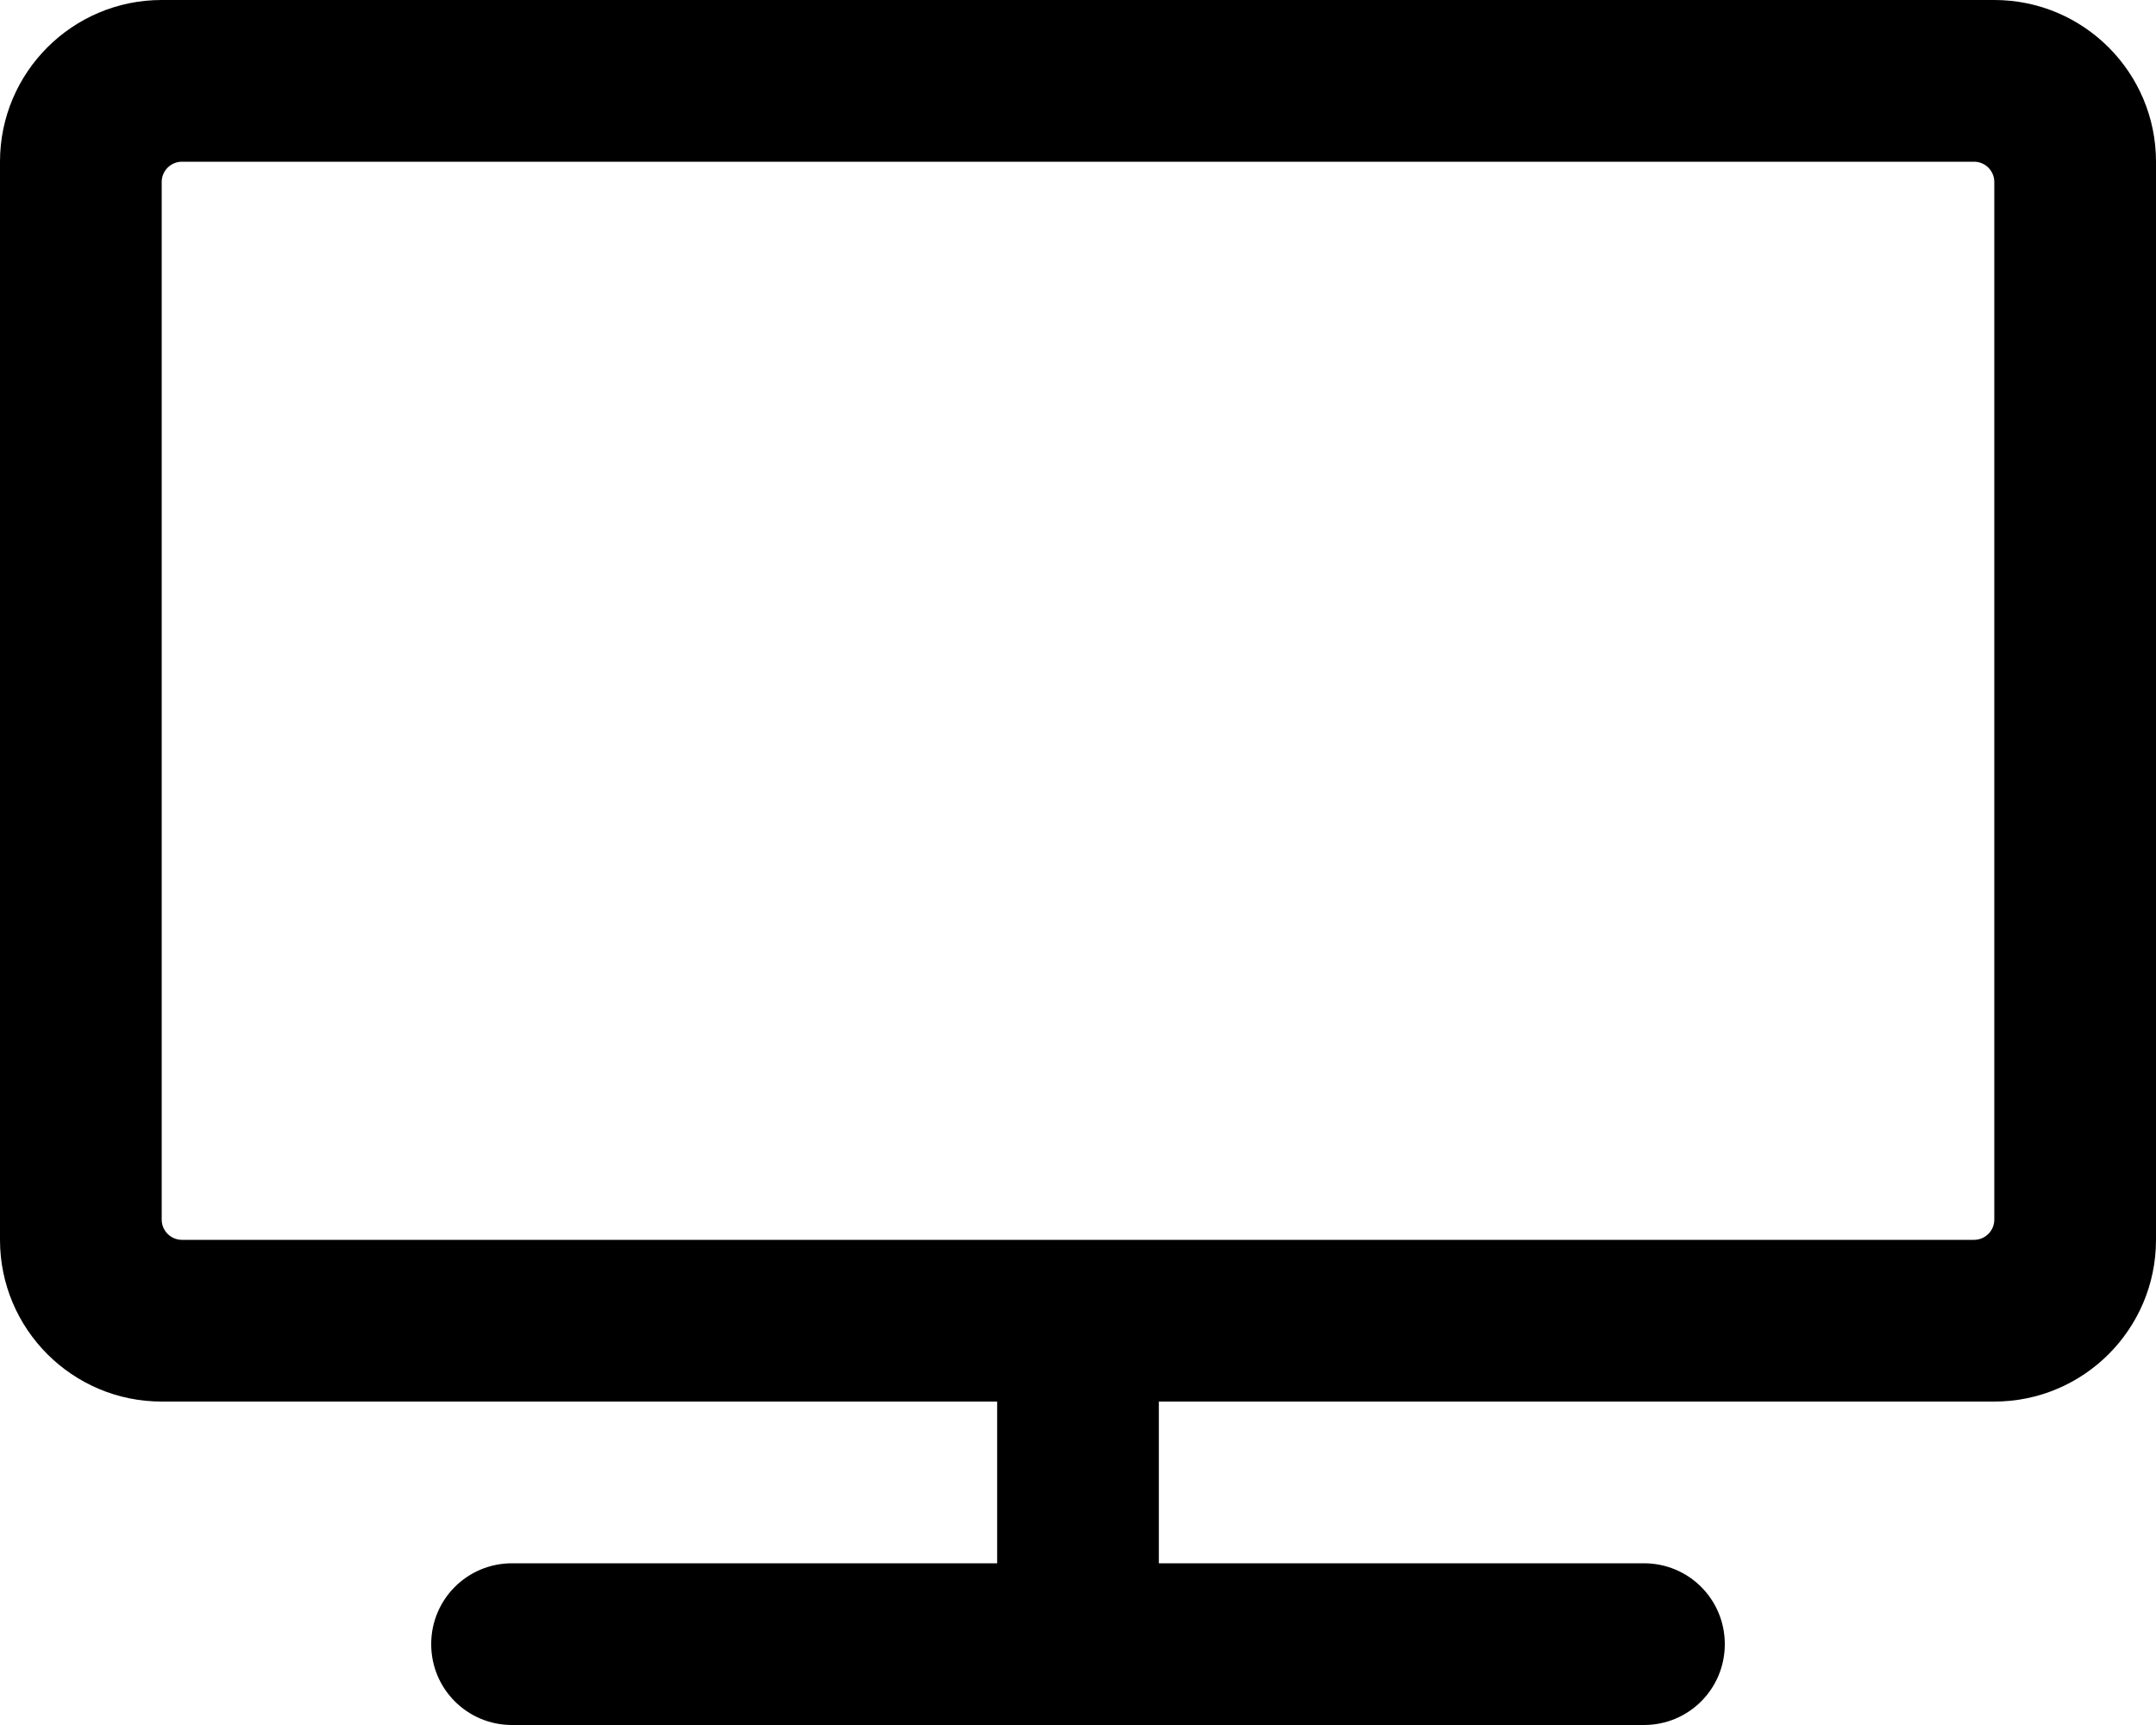
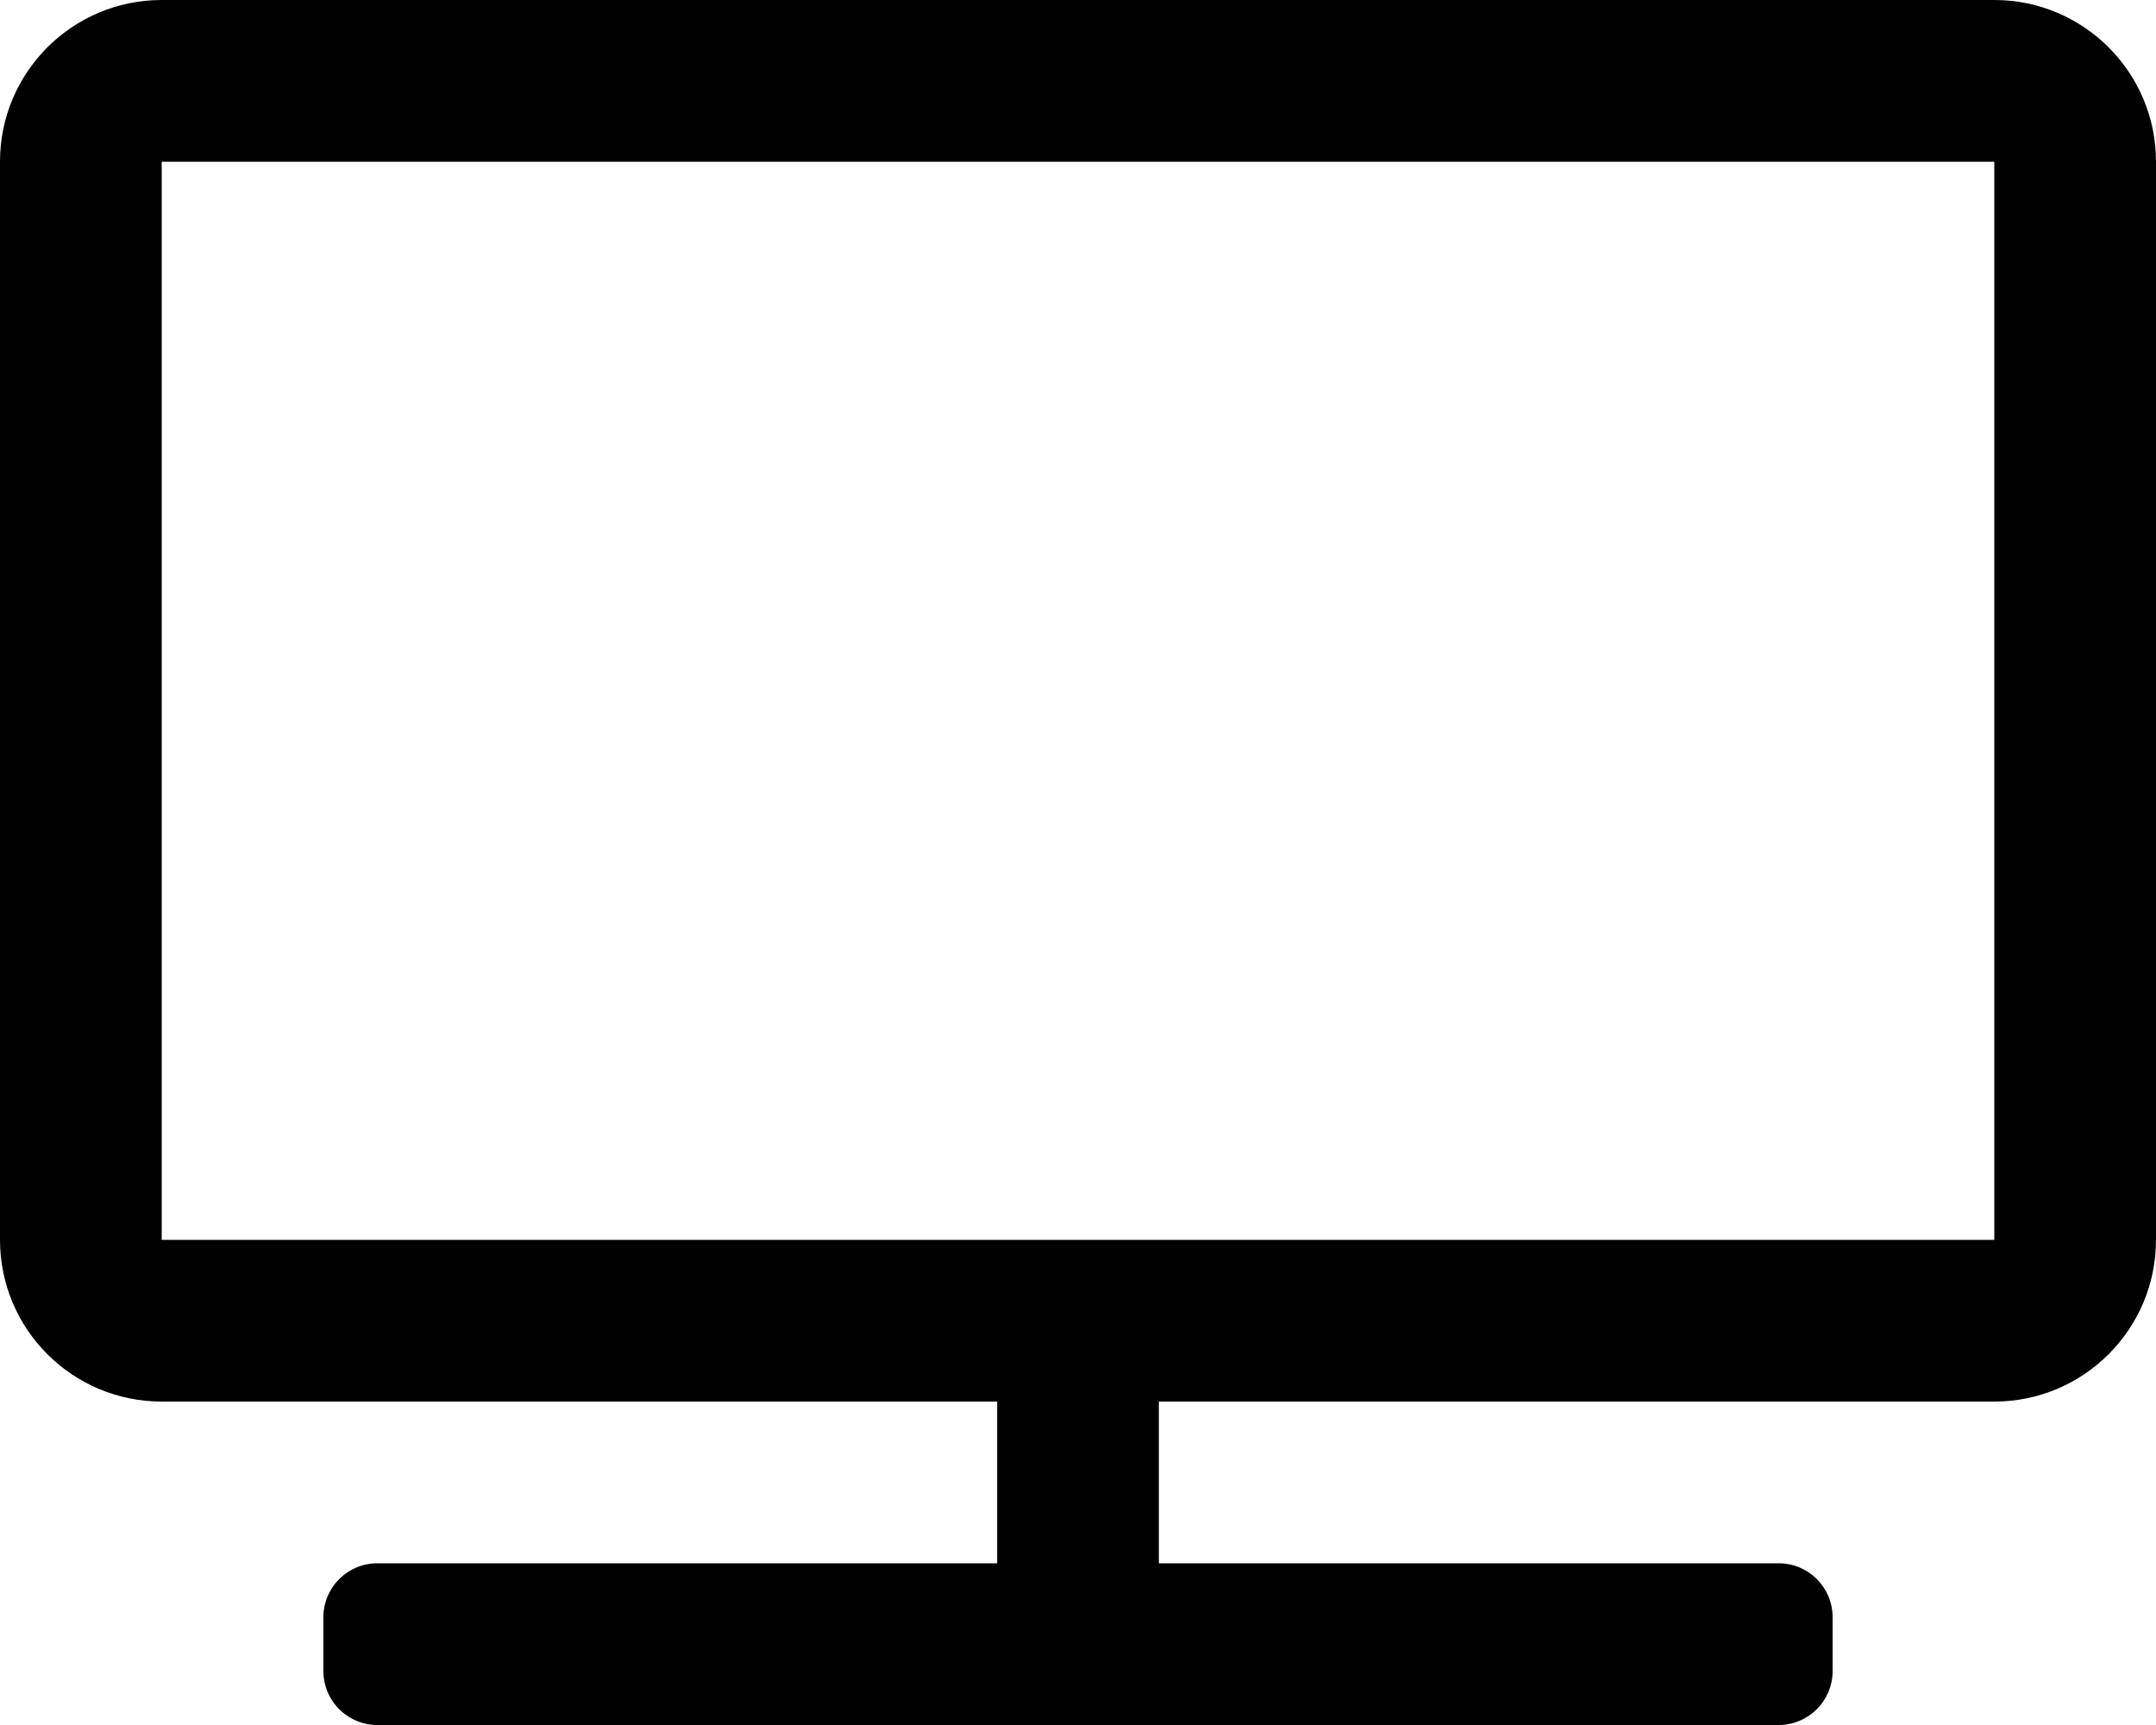
<svg xmlns="http://www.w3.org/2000/svg" viewBox="0 0 640 512">
-   <path d="M592 0H48C21.5 0 0 21.5 0 48v320c0 26.5 21.5 48 48 48h248v48H152c-13.3 0-24 10.7-24 24s10.7 24 24 24h336c13.3 0 24-10.7 24-24s-10.7-24-24-24H344v-48h248c26.5 0 48-21.5 48-48V48c0-26.5-21.5-48-48-48zm-6 368H54c-3.3 0-6-2.7-6-6V54c0-3.3 2.7-6 6-6h532c3.3 0 6 2.7 6 6v308c0 3.3-2.7 6-6 6z" />
+   <path d="M592 0H48A48 48 0 0 0 0 48v320a48 48 0 0 0 48 48h248v48H112a16 16 0 0 0-16 16v16a16 16 0 0 0 16 16h416a16 16 0 0 0 16-16v-16a16 16 0 0 0-16-16H344v-48h248a48 48 0 0 0 48-48V48a48 48 0 0 0-48-48zm0 368H48V48h544z" />
</svg>
